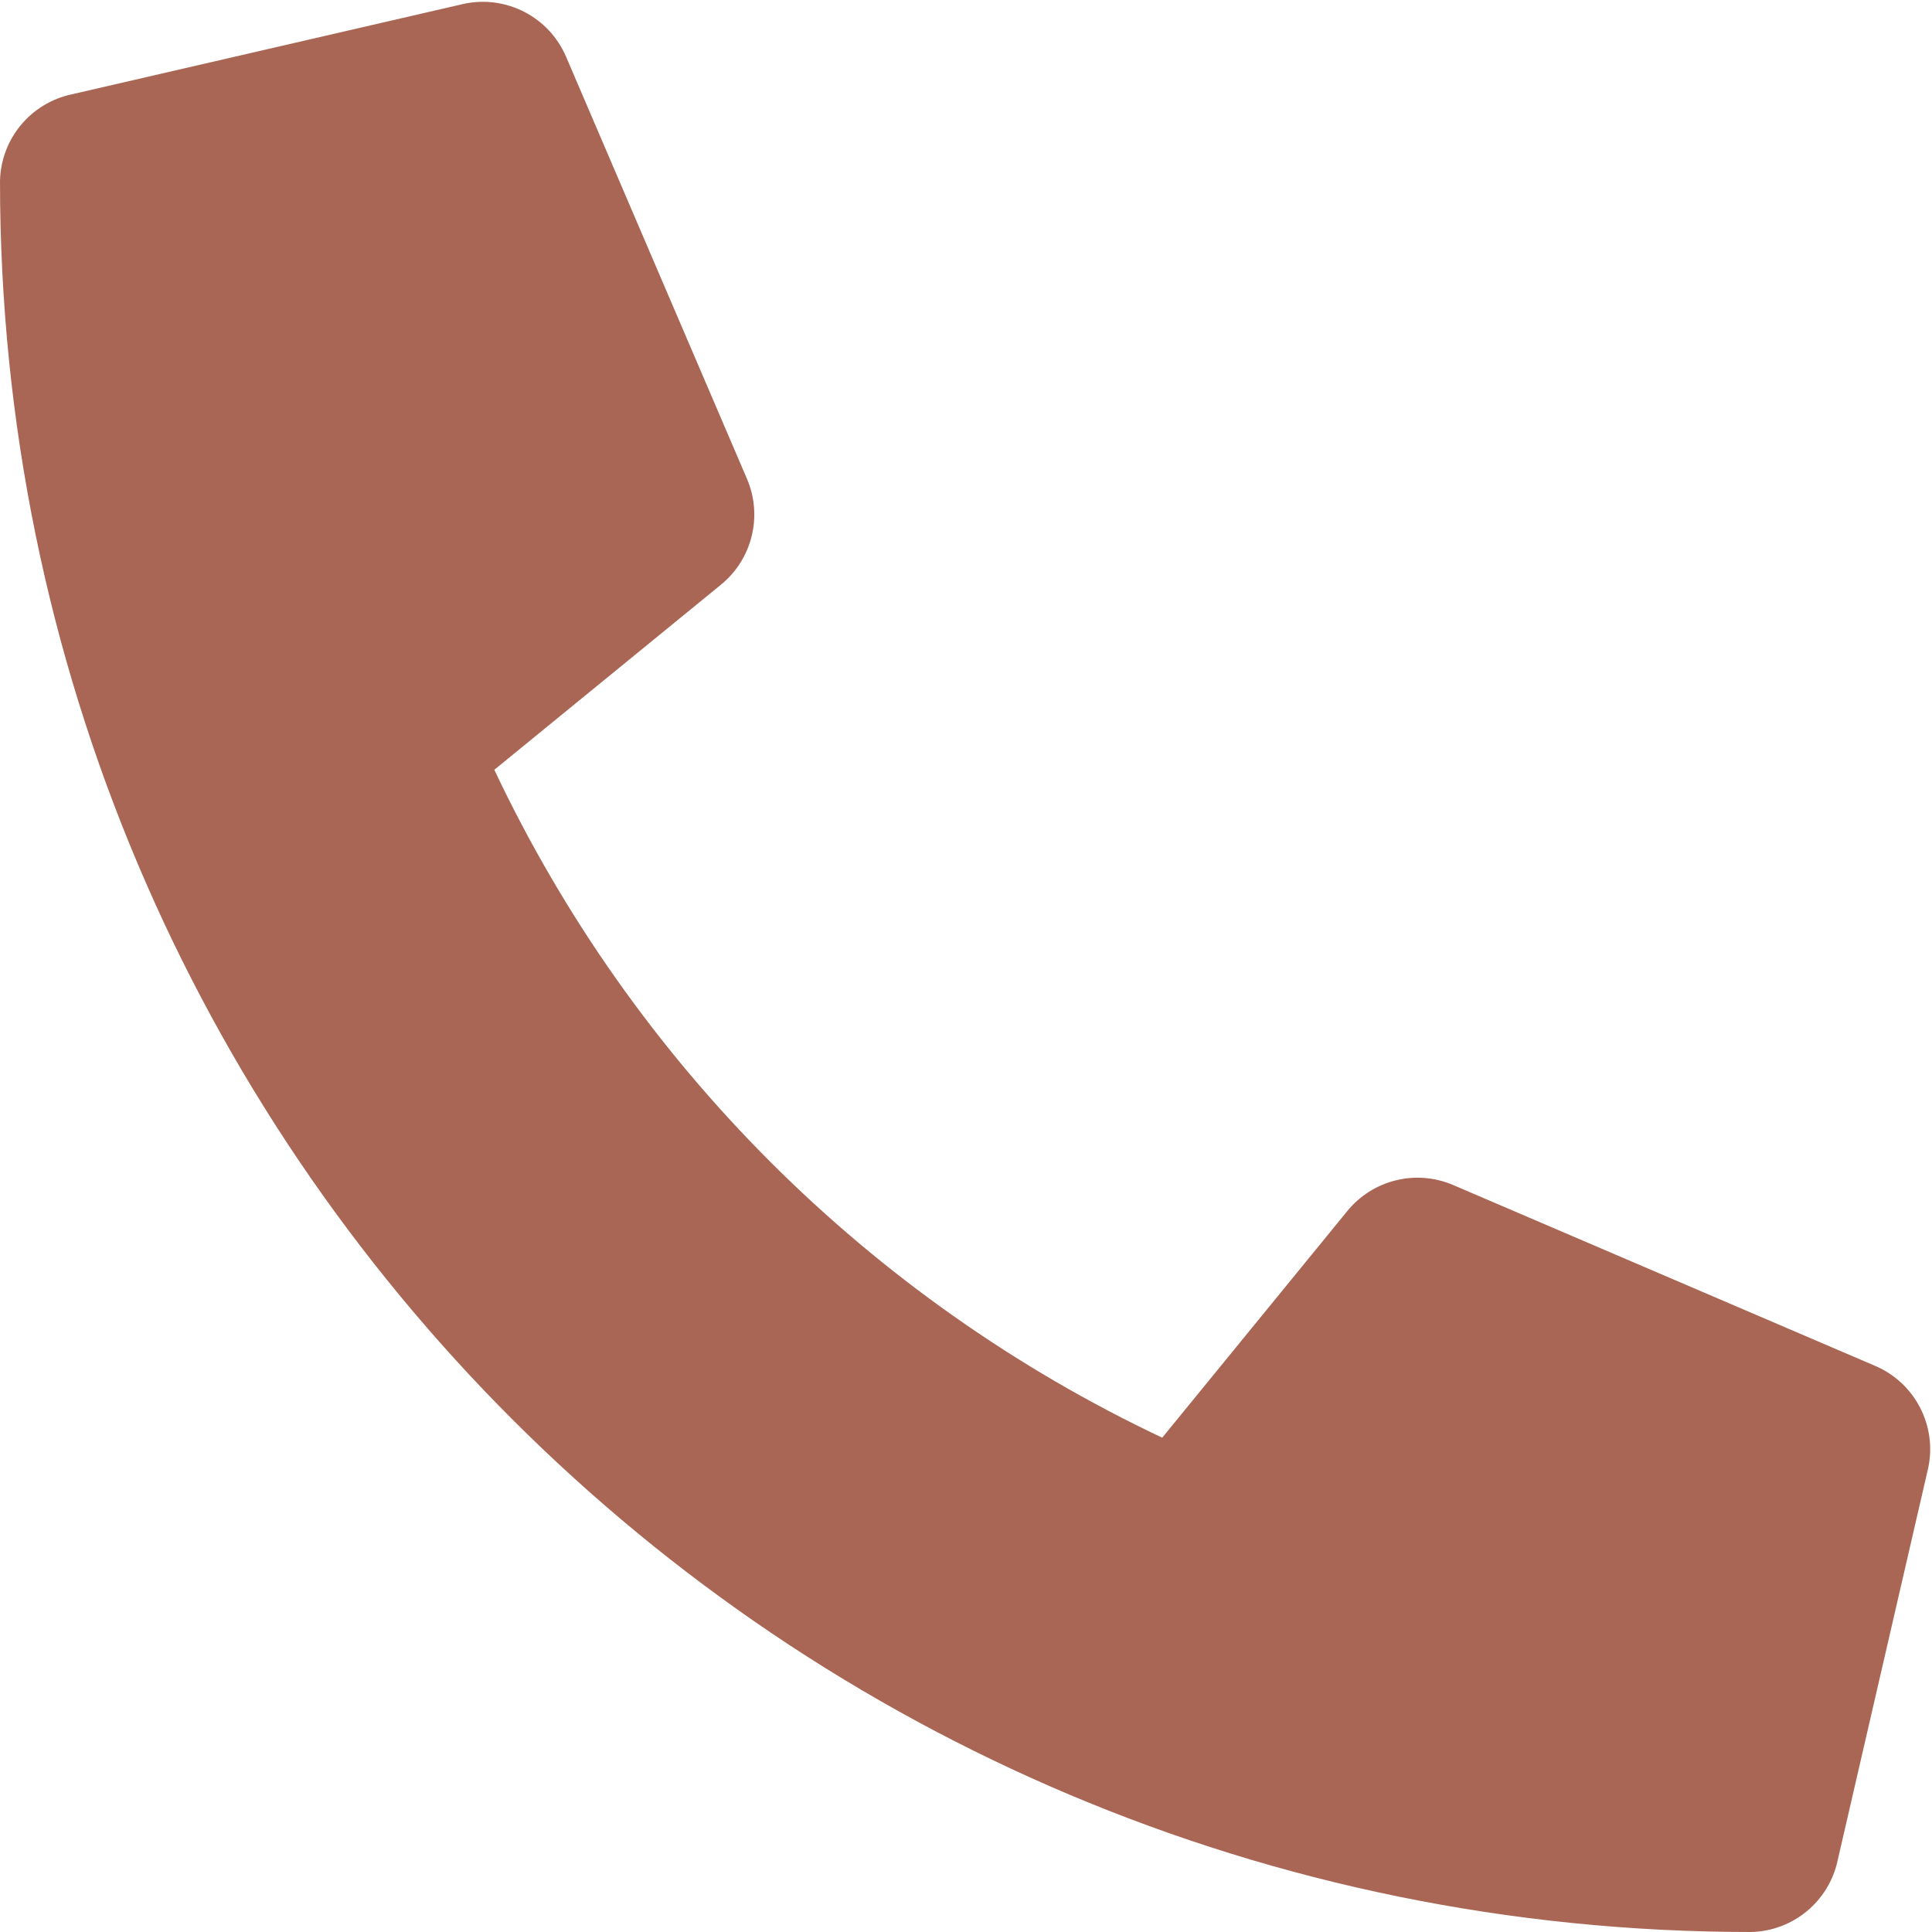
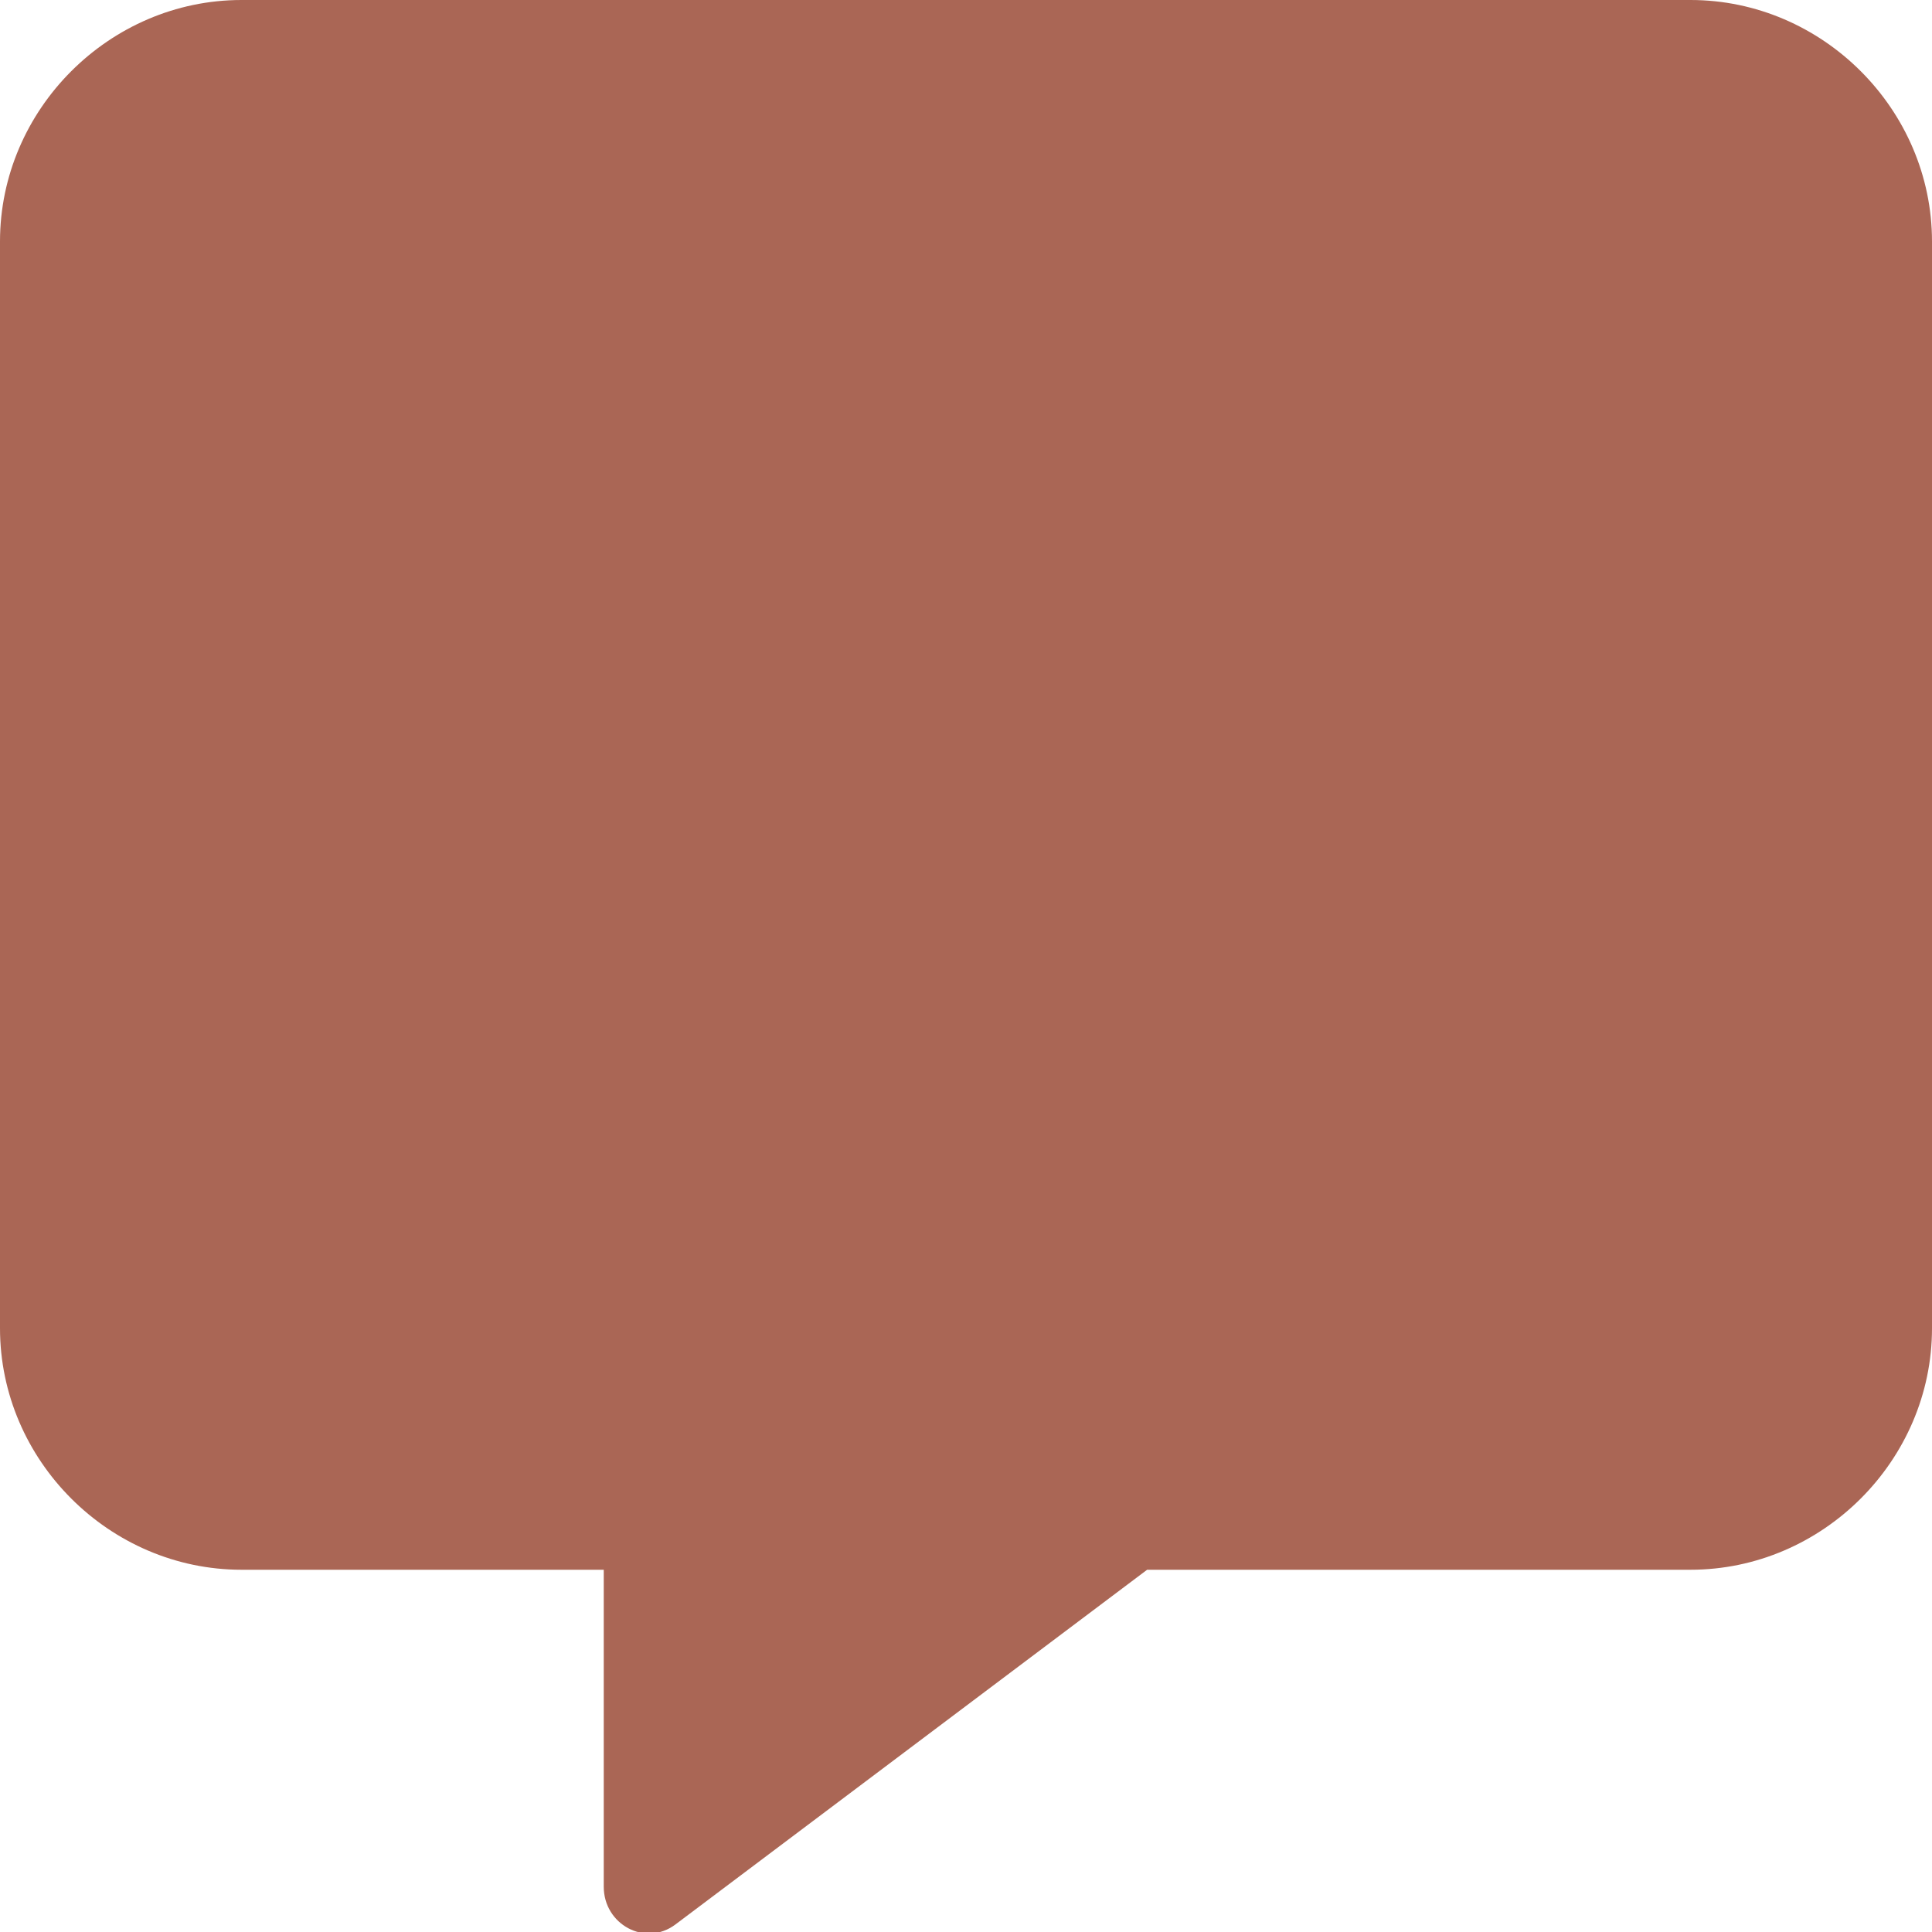
<svg xmlns="http://www.w3.org/2000/svg" viewBox="0 0 512 512">
-   <path fill="#A65" d="M497 362l-112-48a24 24 0 00-28 7l-49 60a371 371 0 01-177-177l60-49a24 24 0 007-28L150 15a24 24 0 00-27-14L19 25A24 24 0 000 48c0 257 208 464 464 464a24 24 0 0023-19l24-104a24 24 0 00-14-27z" />
+   <path fill="#A65" d="M448 0H64C29 0 0 29 0 64v288c0 35 29 64 64 64h96v84c0 10 11 16 19 10l125-94h144c35 0 64-29 64-64V64c0-35-29-64-64-64z" />
</svg>
